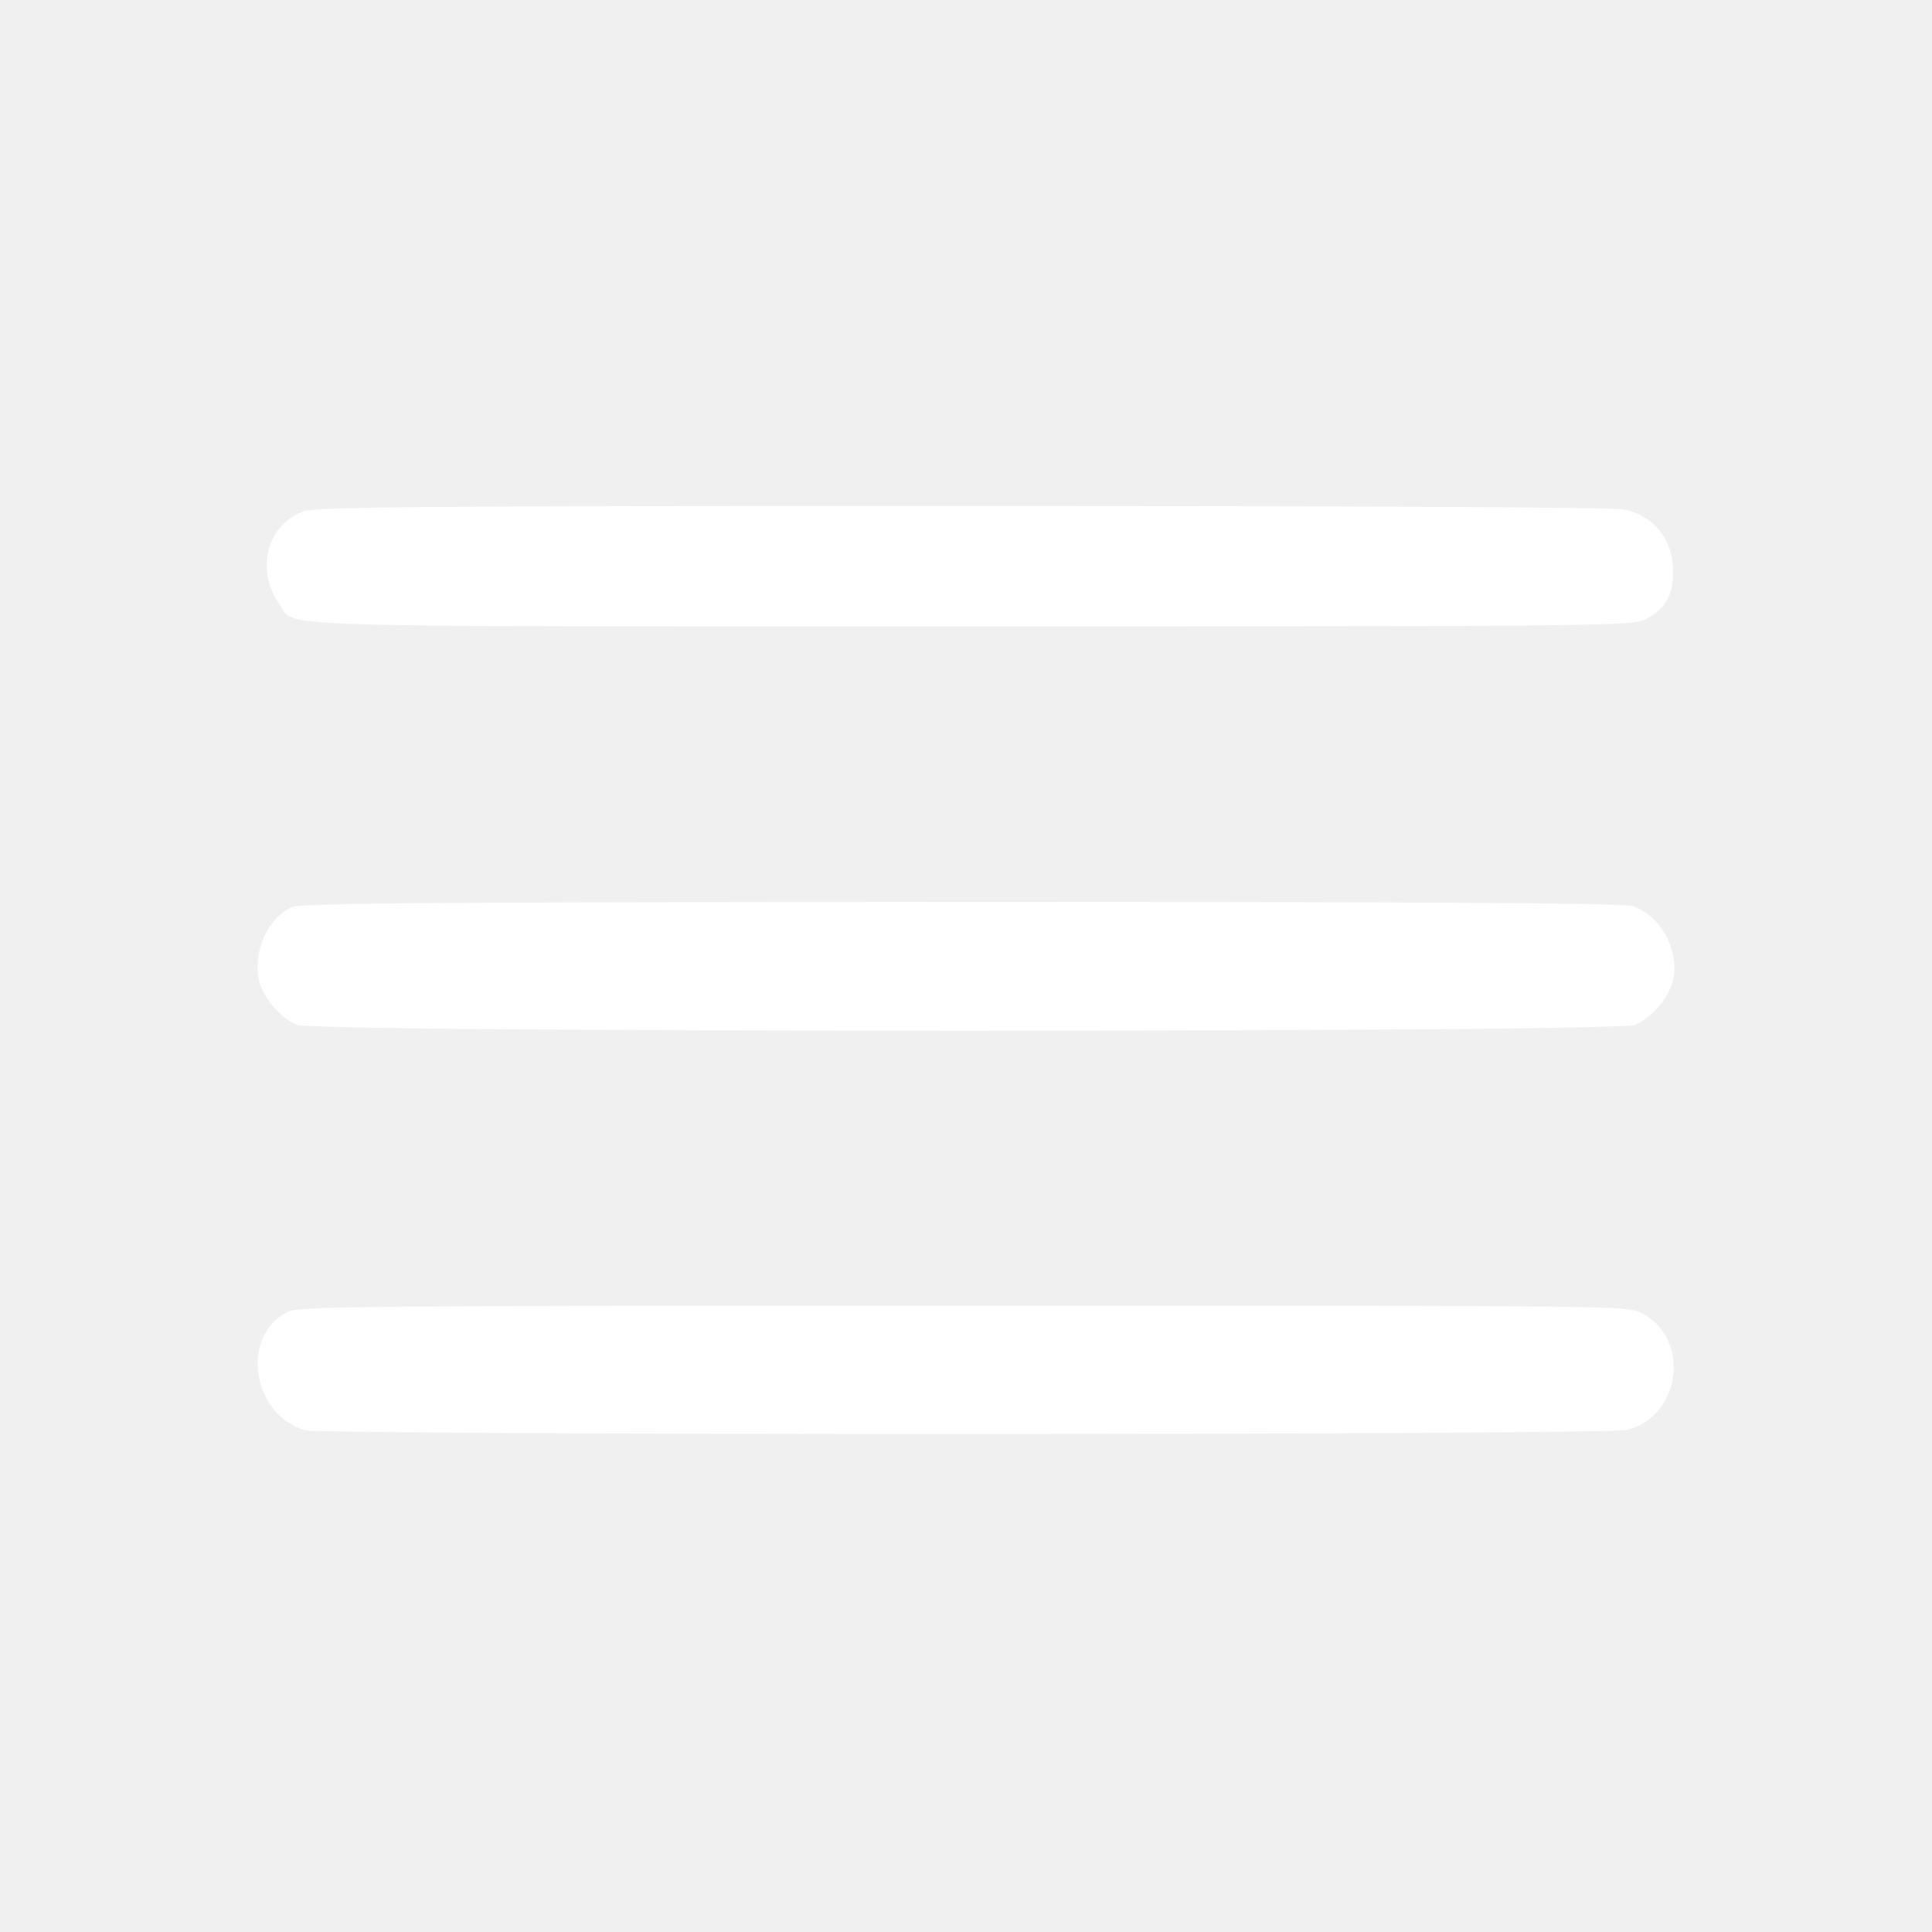
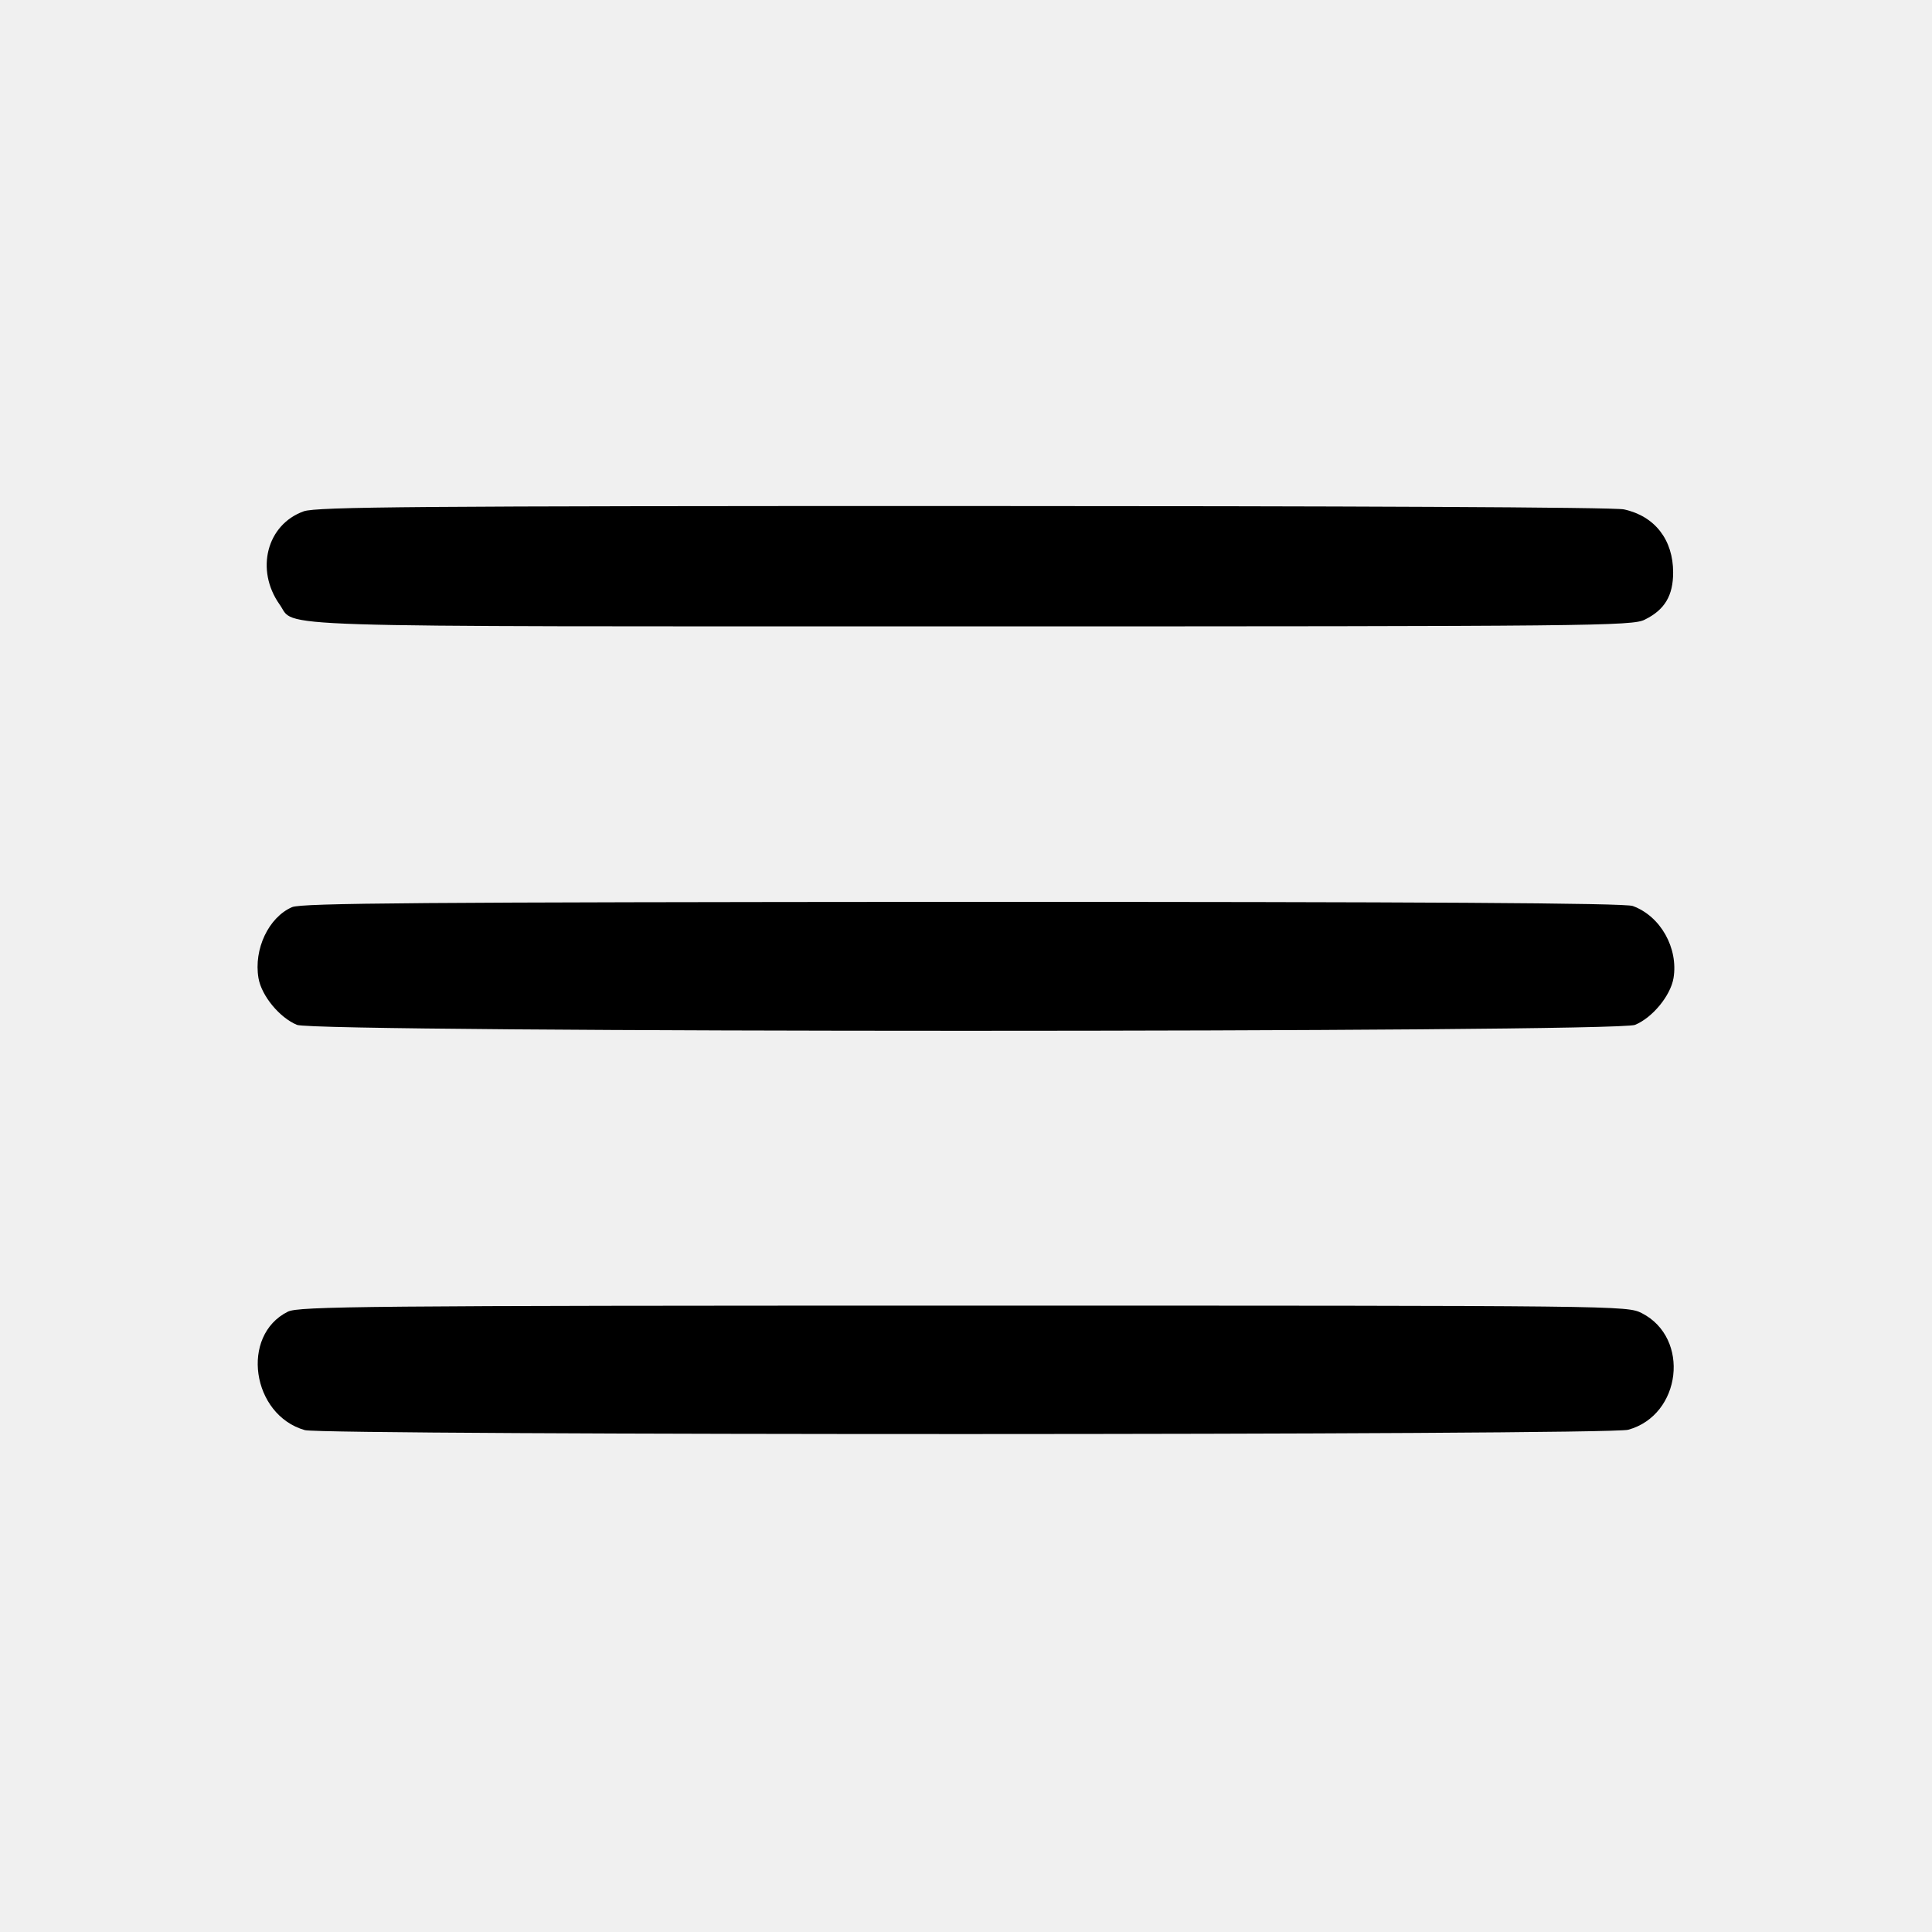
<svg xmlns="http://www.w3.org/2000/svg" version="1.0" width="512pt" height="512pt" viewBox="0 0 512 512" preserveAspectRatio="xMidYMid meet">
-   <g transform="translate(0,512) scale(0.1,-0.1)" fill="white" stroke="none">
+   <g transform="translate(0,512) scale(0.1,-0.1)" fill="black" stroke="none">
    <path d="M805 3765 c-98 -35 -129 -155 -64 -247 45 -62 -90 -58 1831 -58 1649 0 1755 1 1787 18 53 26 75 64 75 125 0 86 -48 149 -130 167 -23 6 -757 9 -1749 9 -1449 0 -1716 -2 -1750 -14z" />
    <path d="M774 2716 c-62 -27 -102 -111 -89 -188 8 -47 56 -105 102 -124 48 -21 3498 -21 3546 0 46 19 94 77 102 124 13 79 -34 164 -108 191 -20 8 -567 11 -1775 11 -1440 -1 -1752 -3 -1778 -14z" />
    <path d="M763 1644 c-127 -63 -96 -274 45 -314 54 -14 3453 -14 3507 1 141 39 165 243 36 309 -40 20 -48 20 -1798 20 -1591 0 -1761 -2 -1790 -16z" />
  </g>
</svg>
